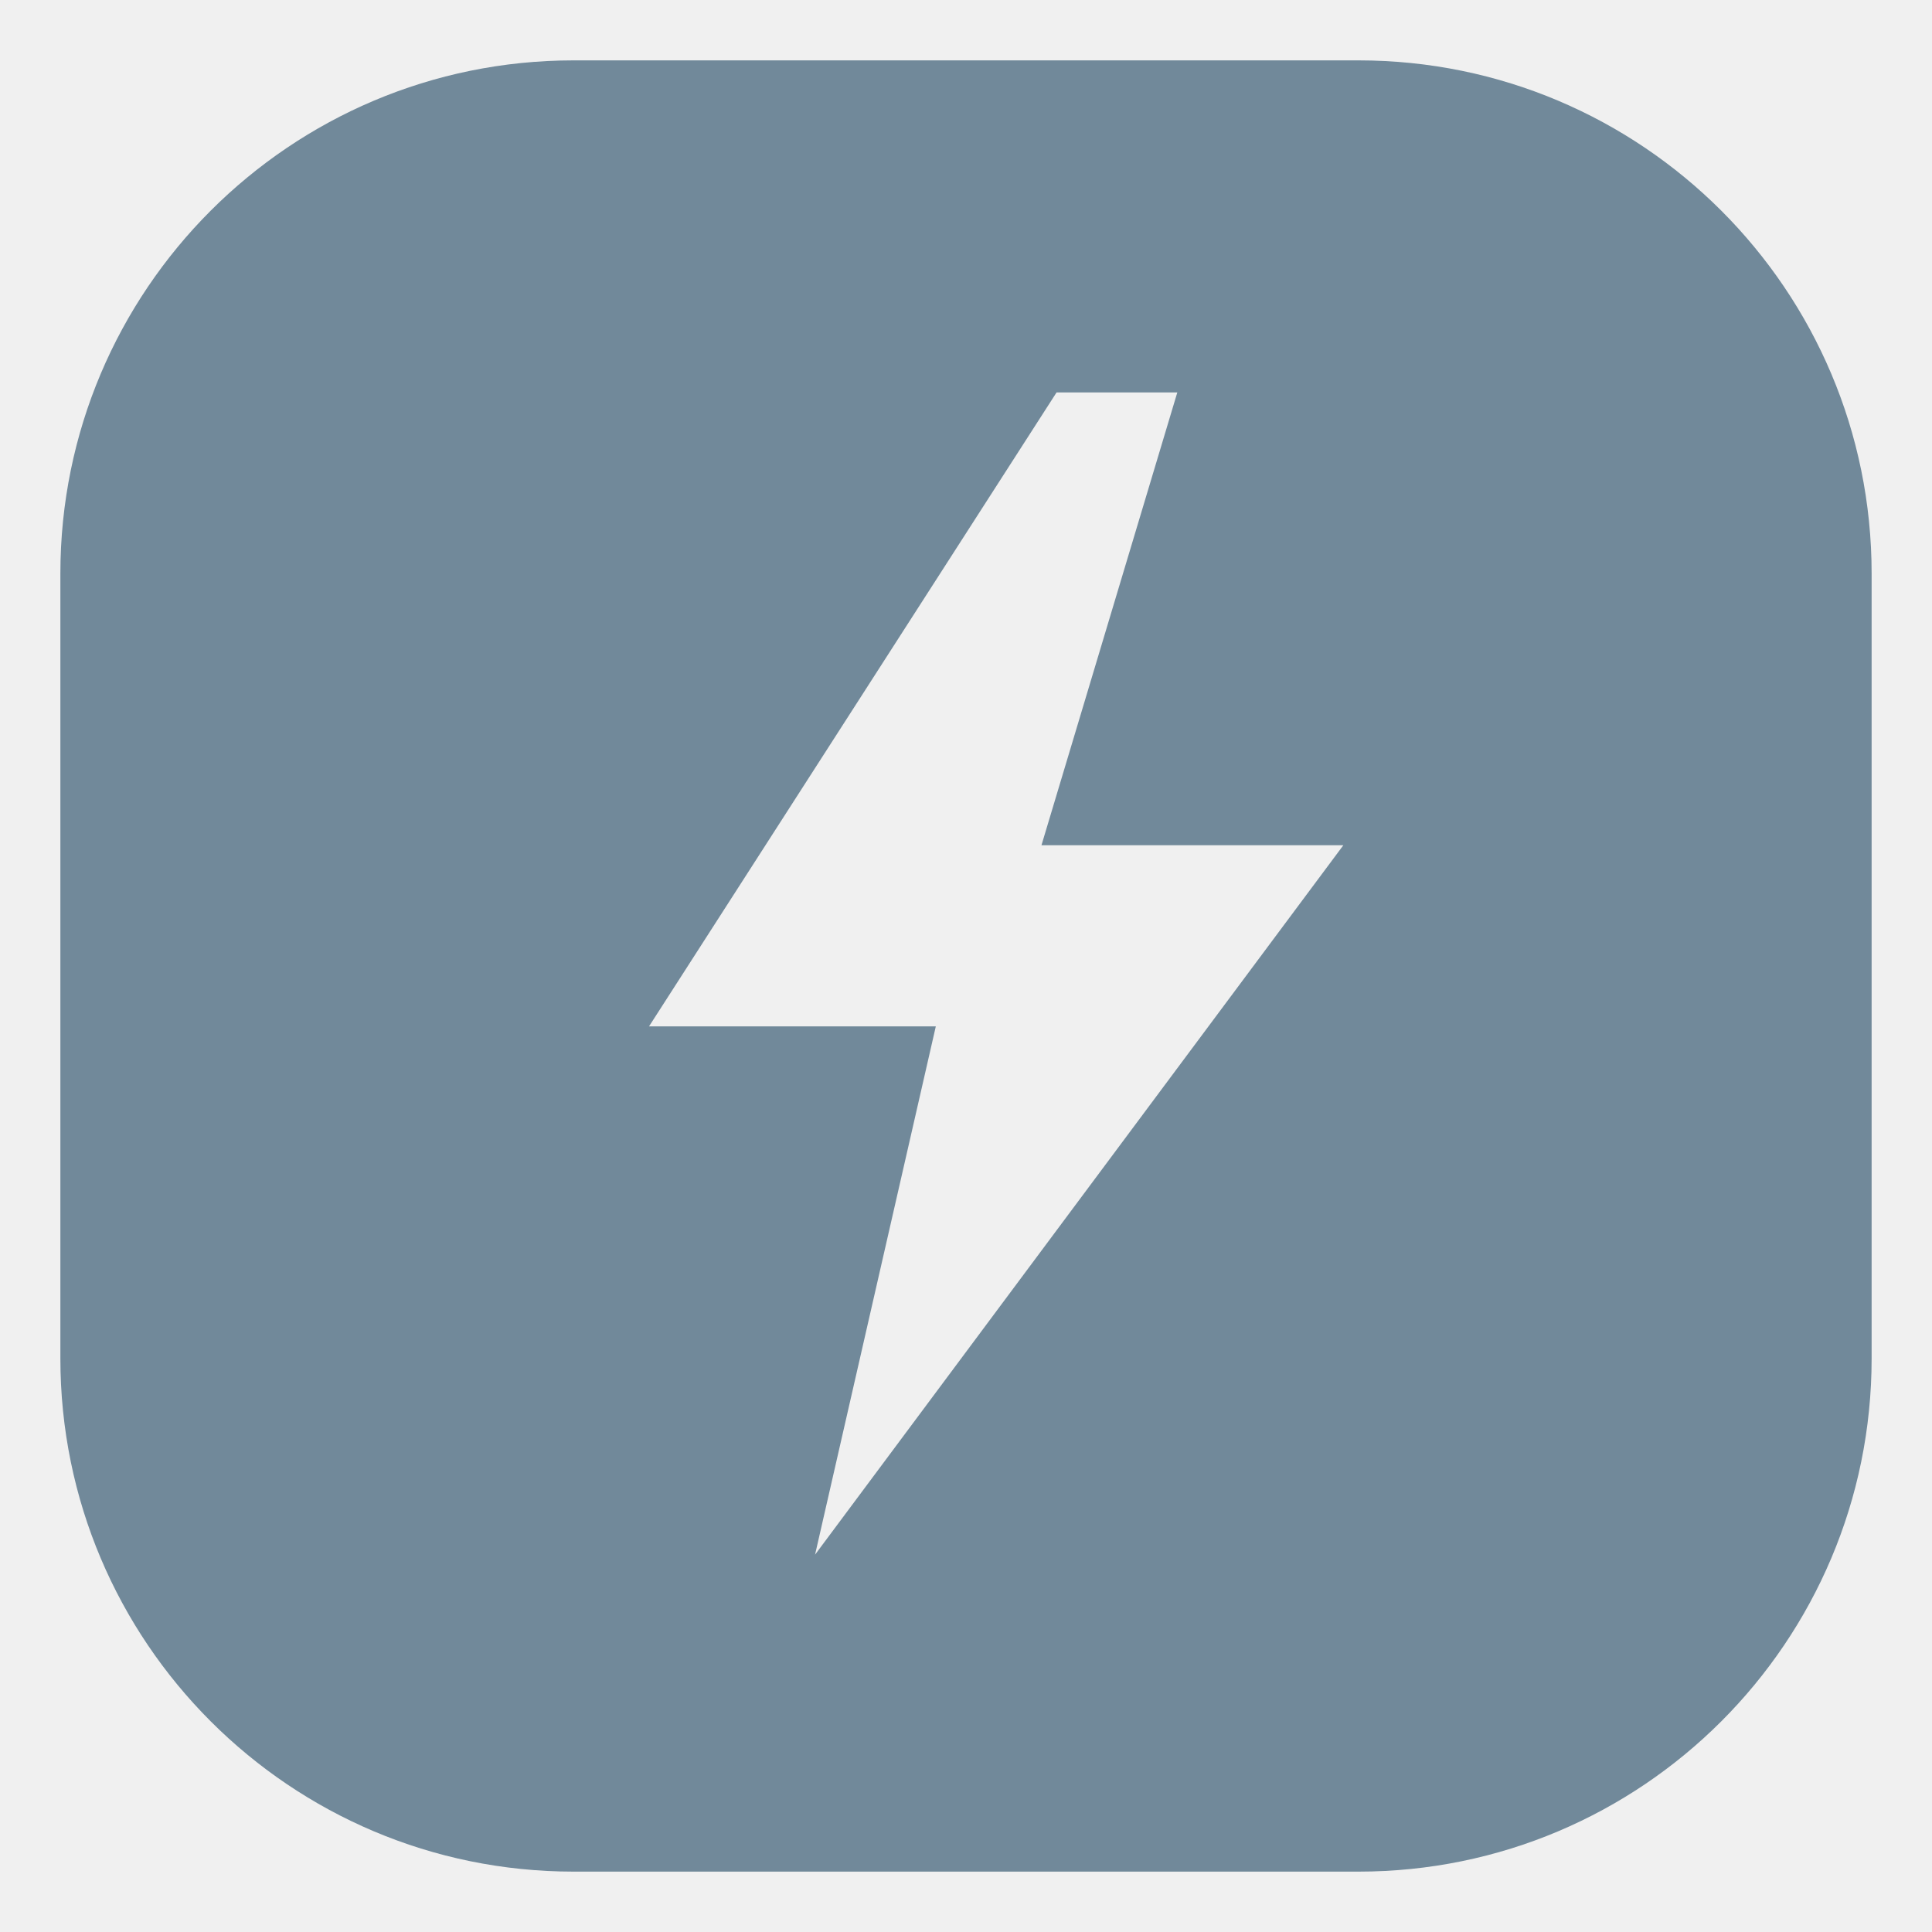
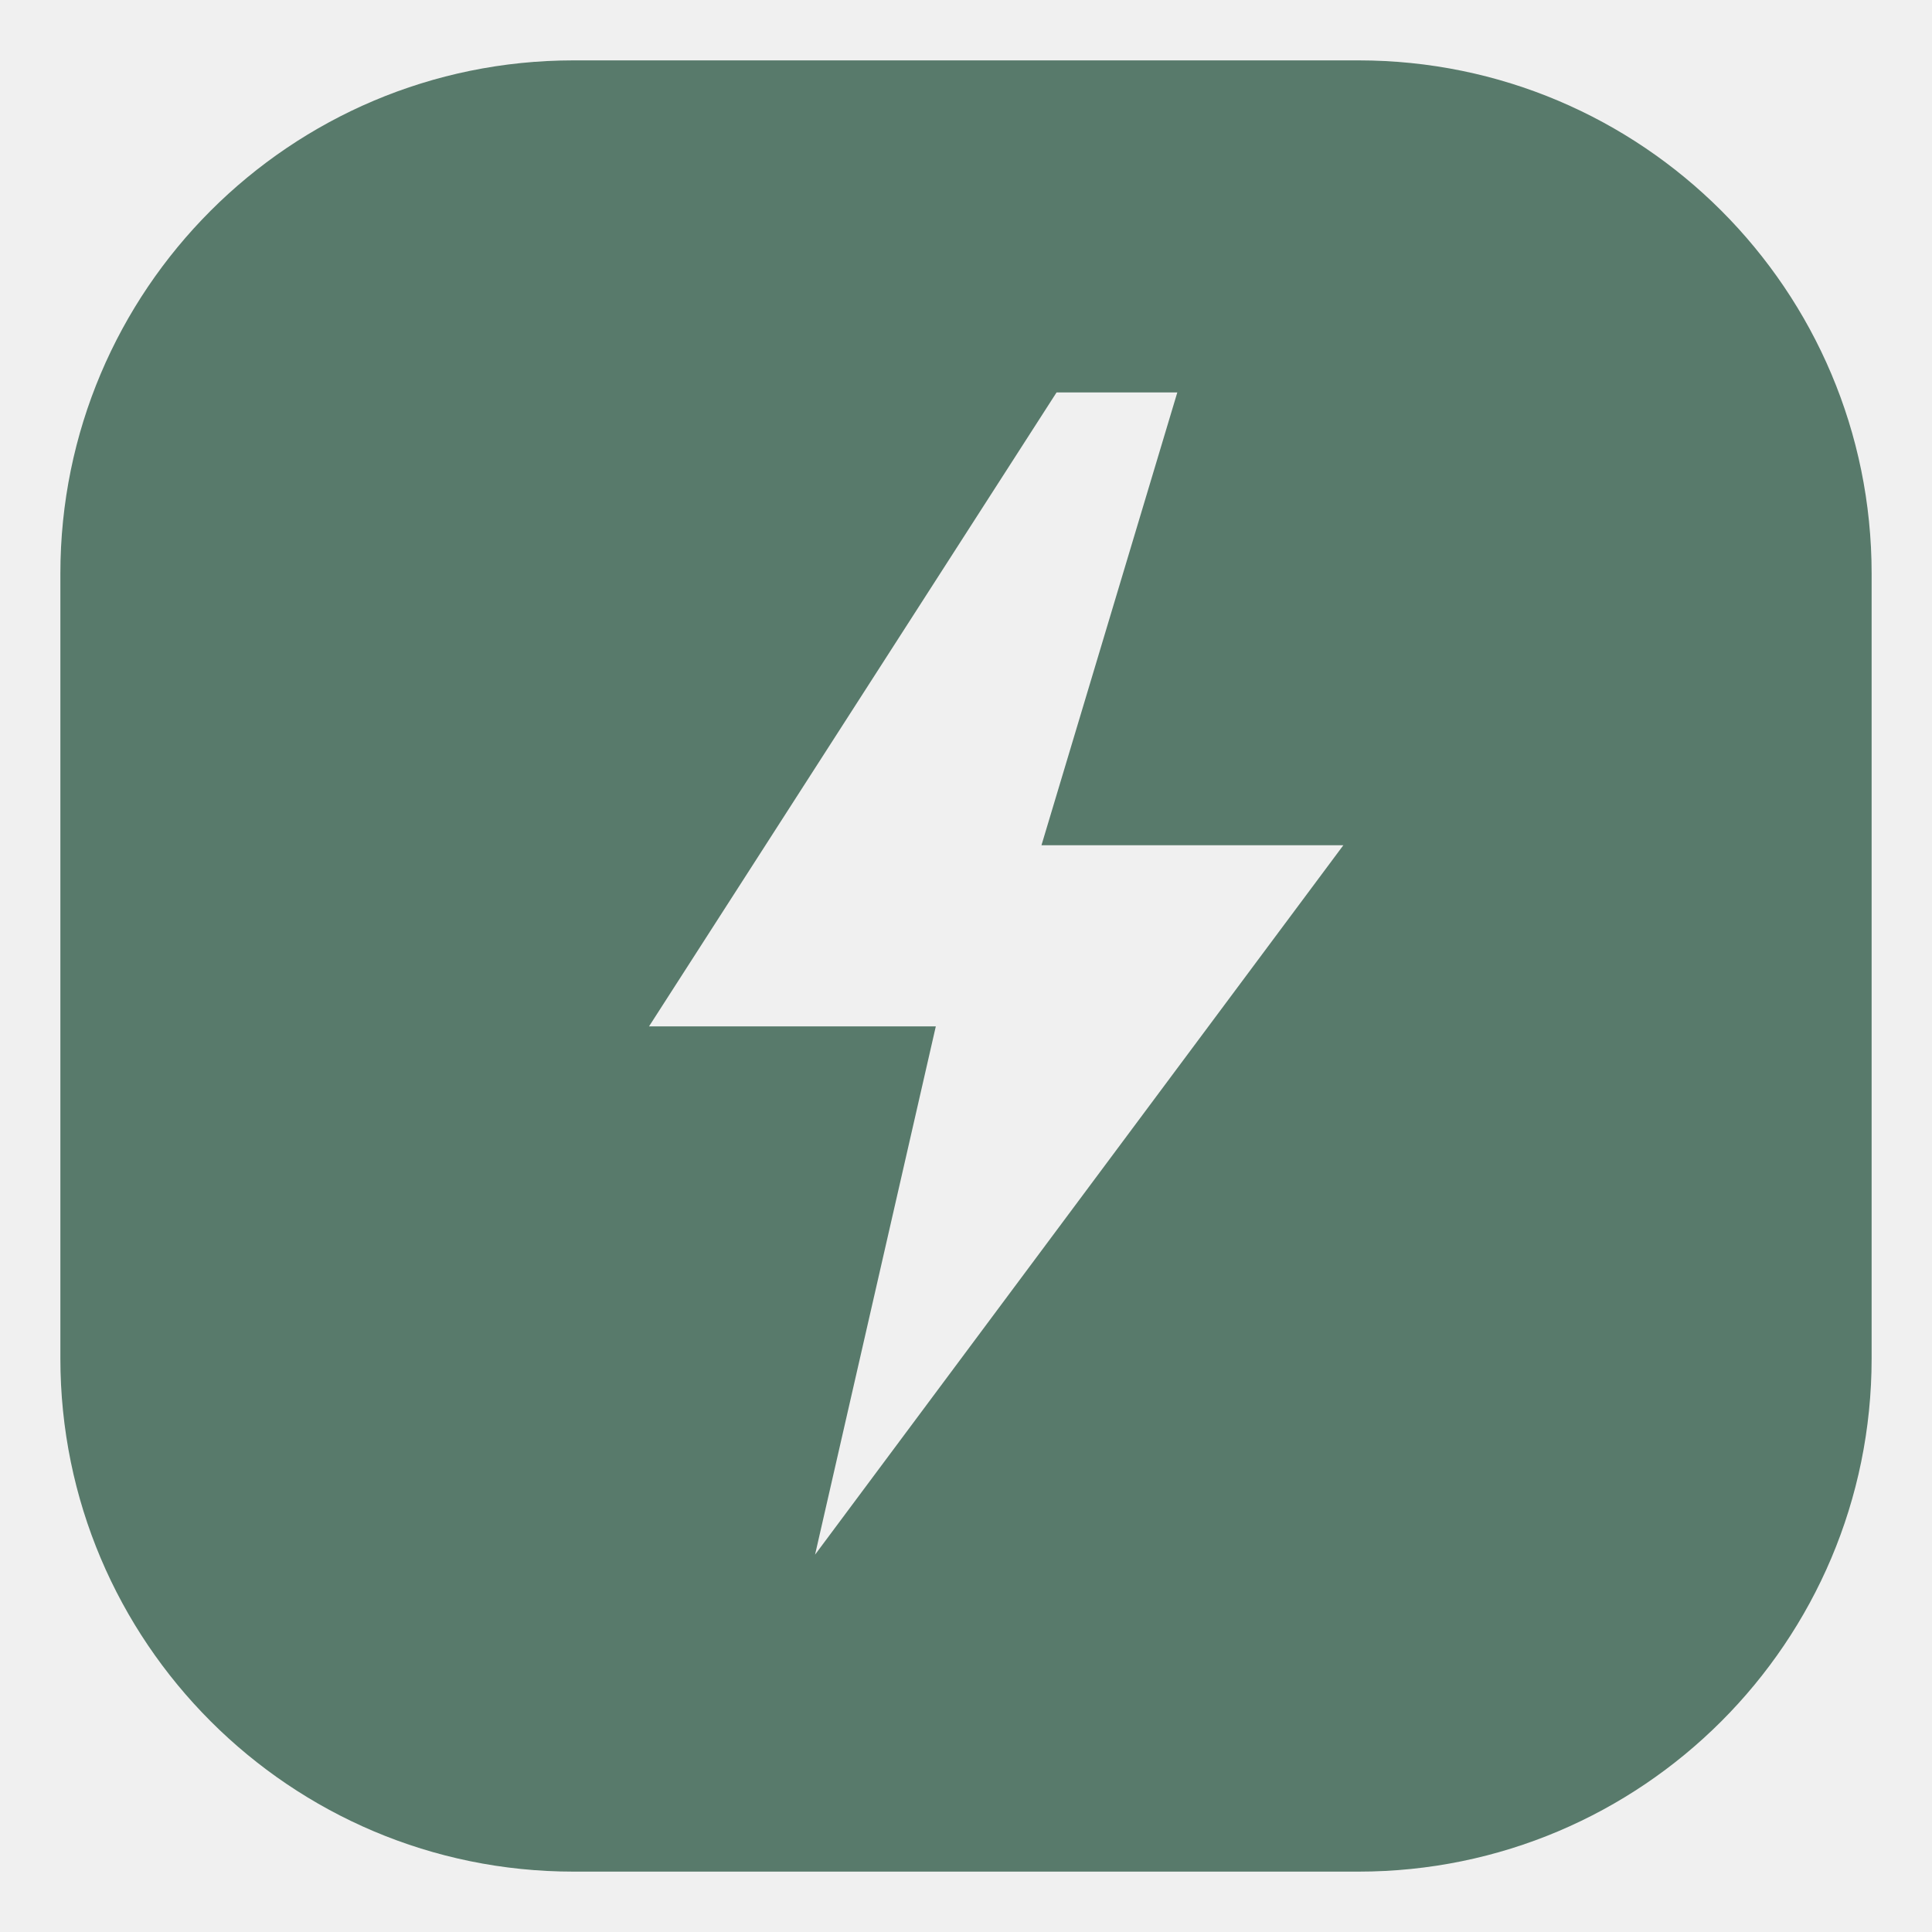
<svg xmlns="http://www.w3.org/2000/svg" width="512" height="512" viewBox="0 0 128 128">
  <defs>
    <mask id="flash">
      <rect width="128" height="128" fill="white" />
      <path d="M70 26 43 68H62L54 103 89 56H69L78 26Z" fill="black" />
    </mask>
  </defs>
-   <rect x="4" y="4" width="120" height="120" rx="34" fill="#71899a" mask="url(#flash)" />
+   <rect x="4" y="4" width="120" height="120" rx="34" fill="#587a6b" mask="url(#flash)" />
</svg>
